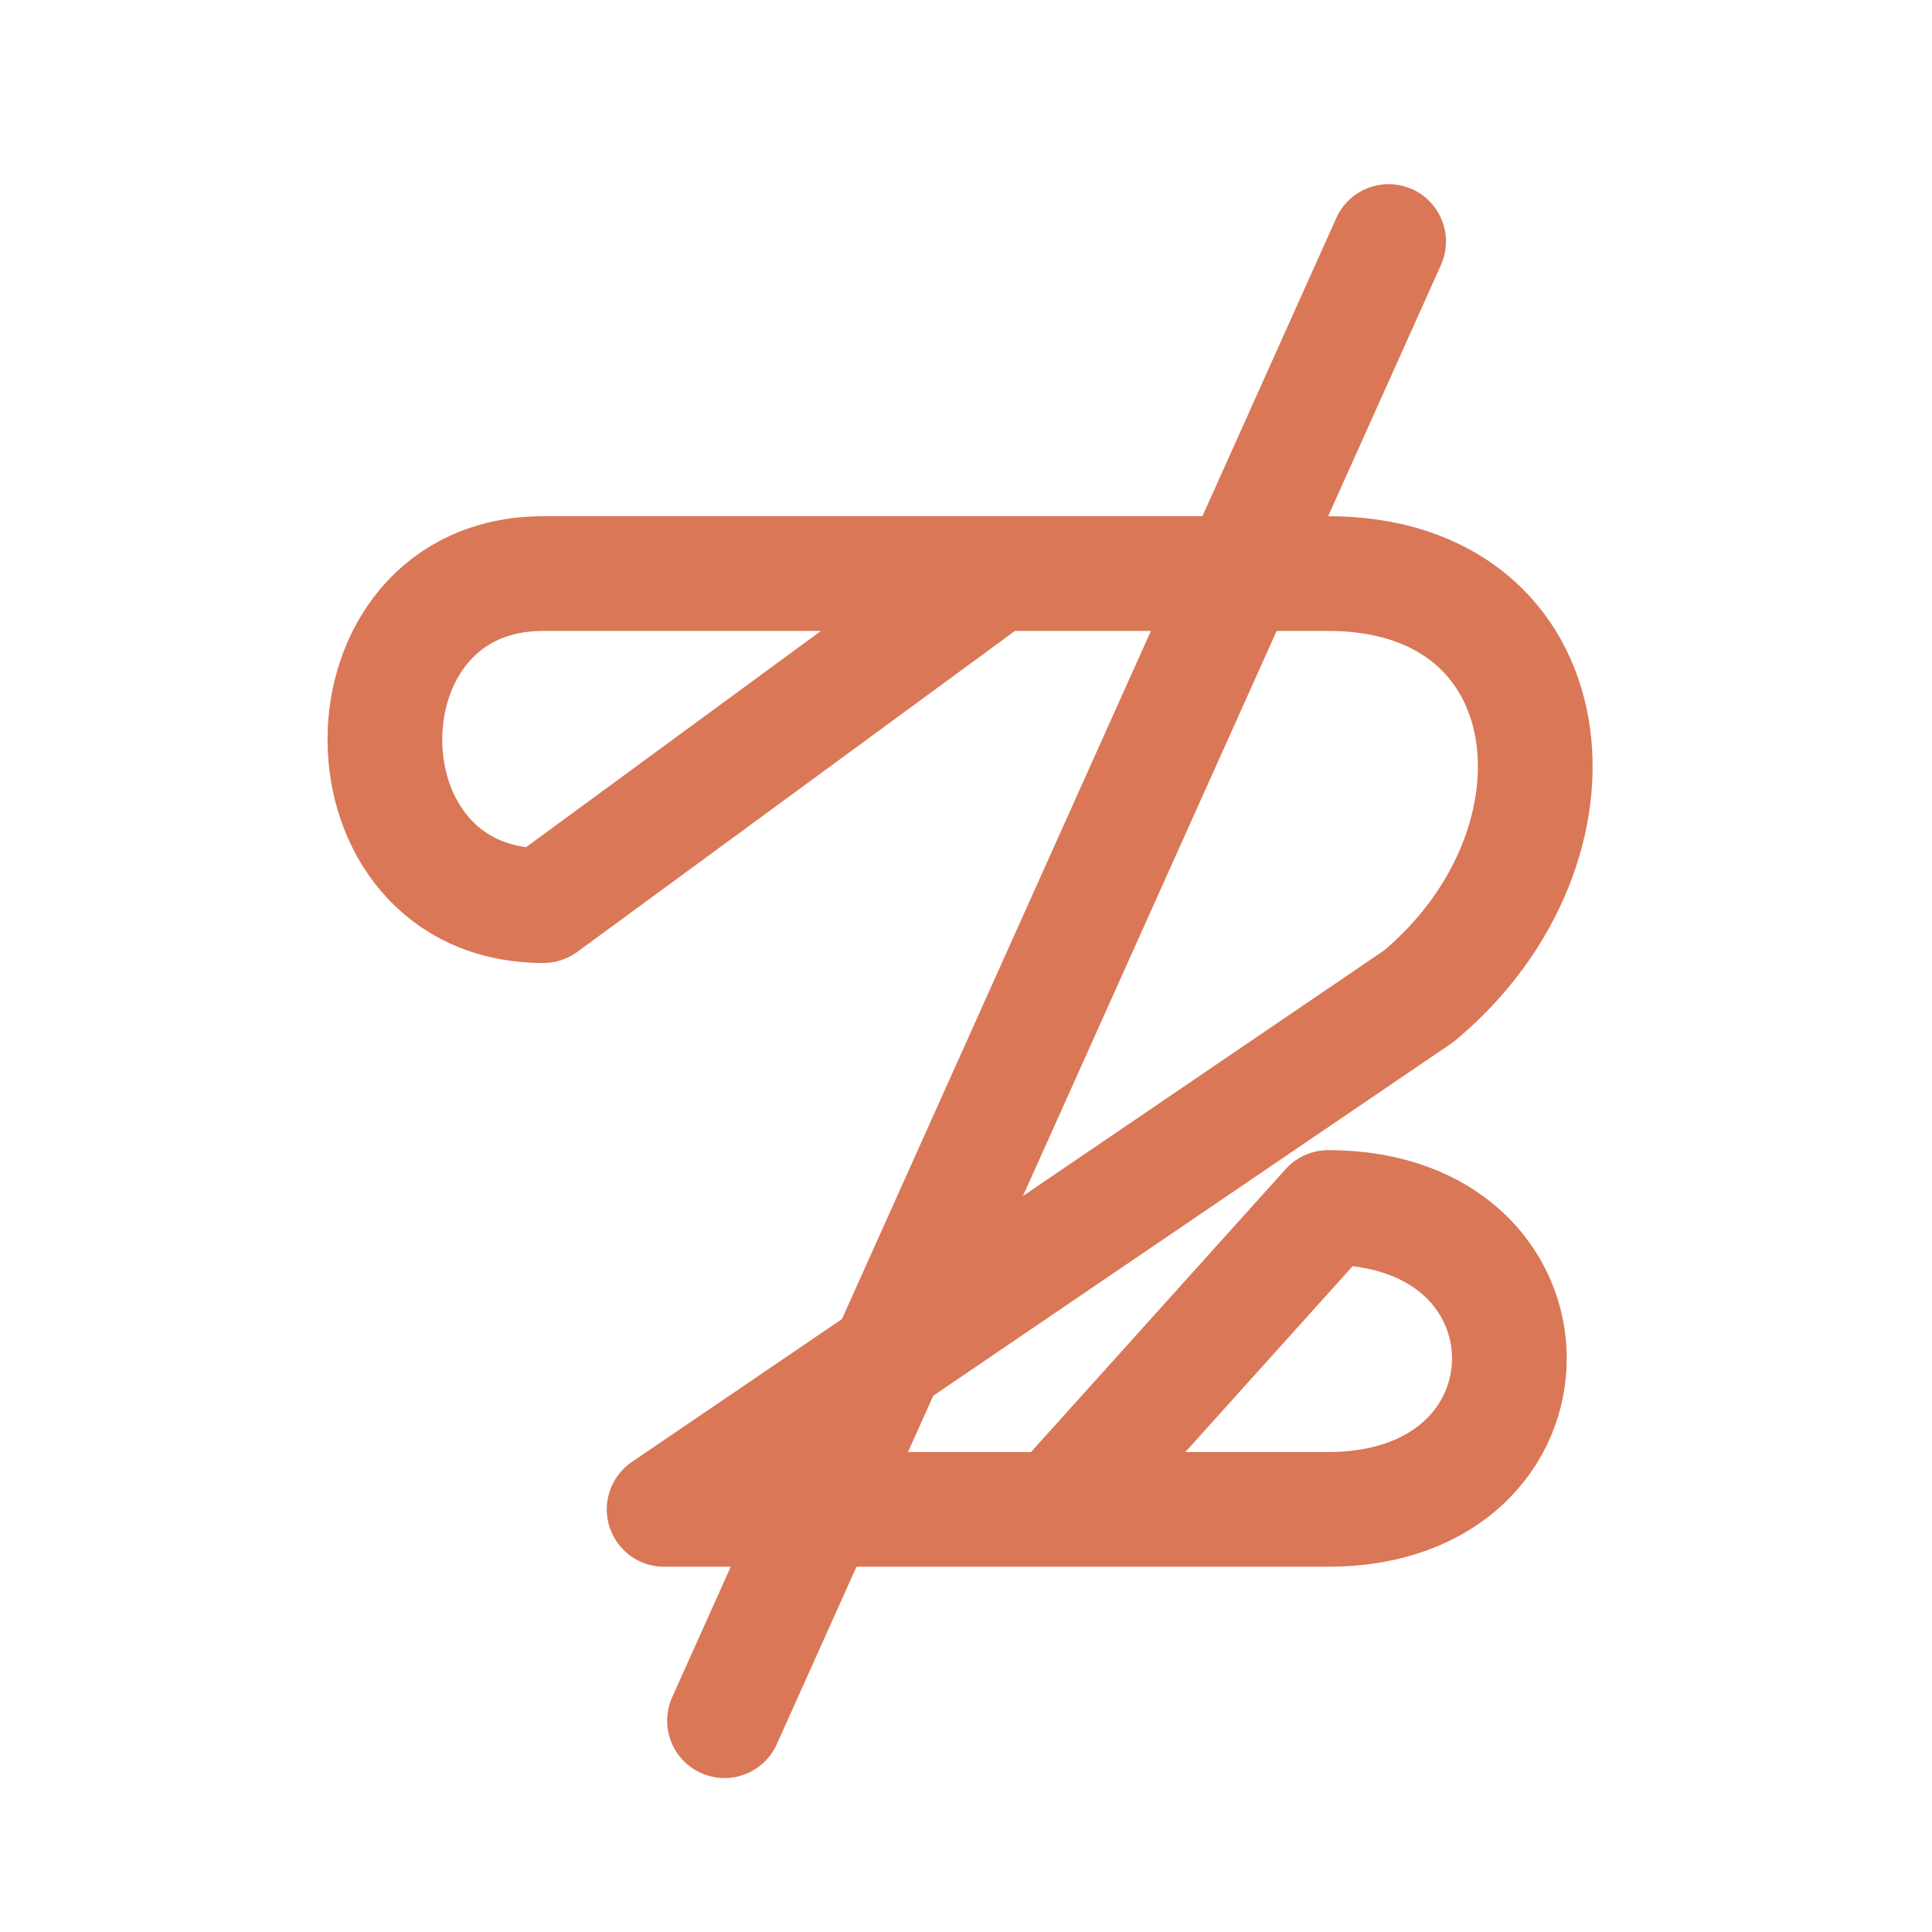
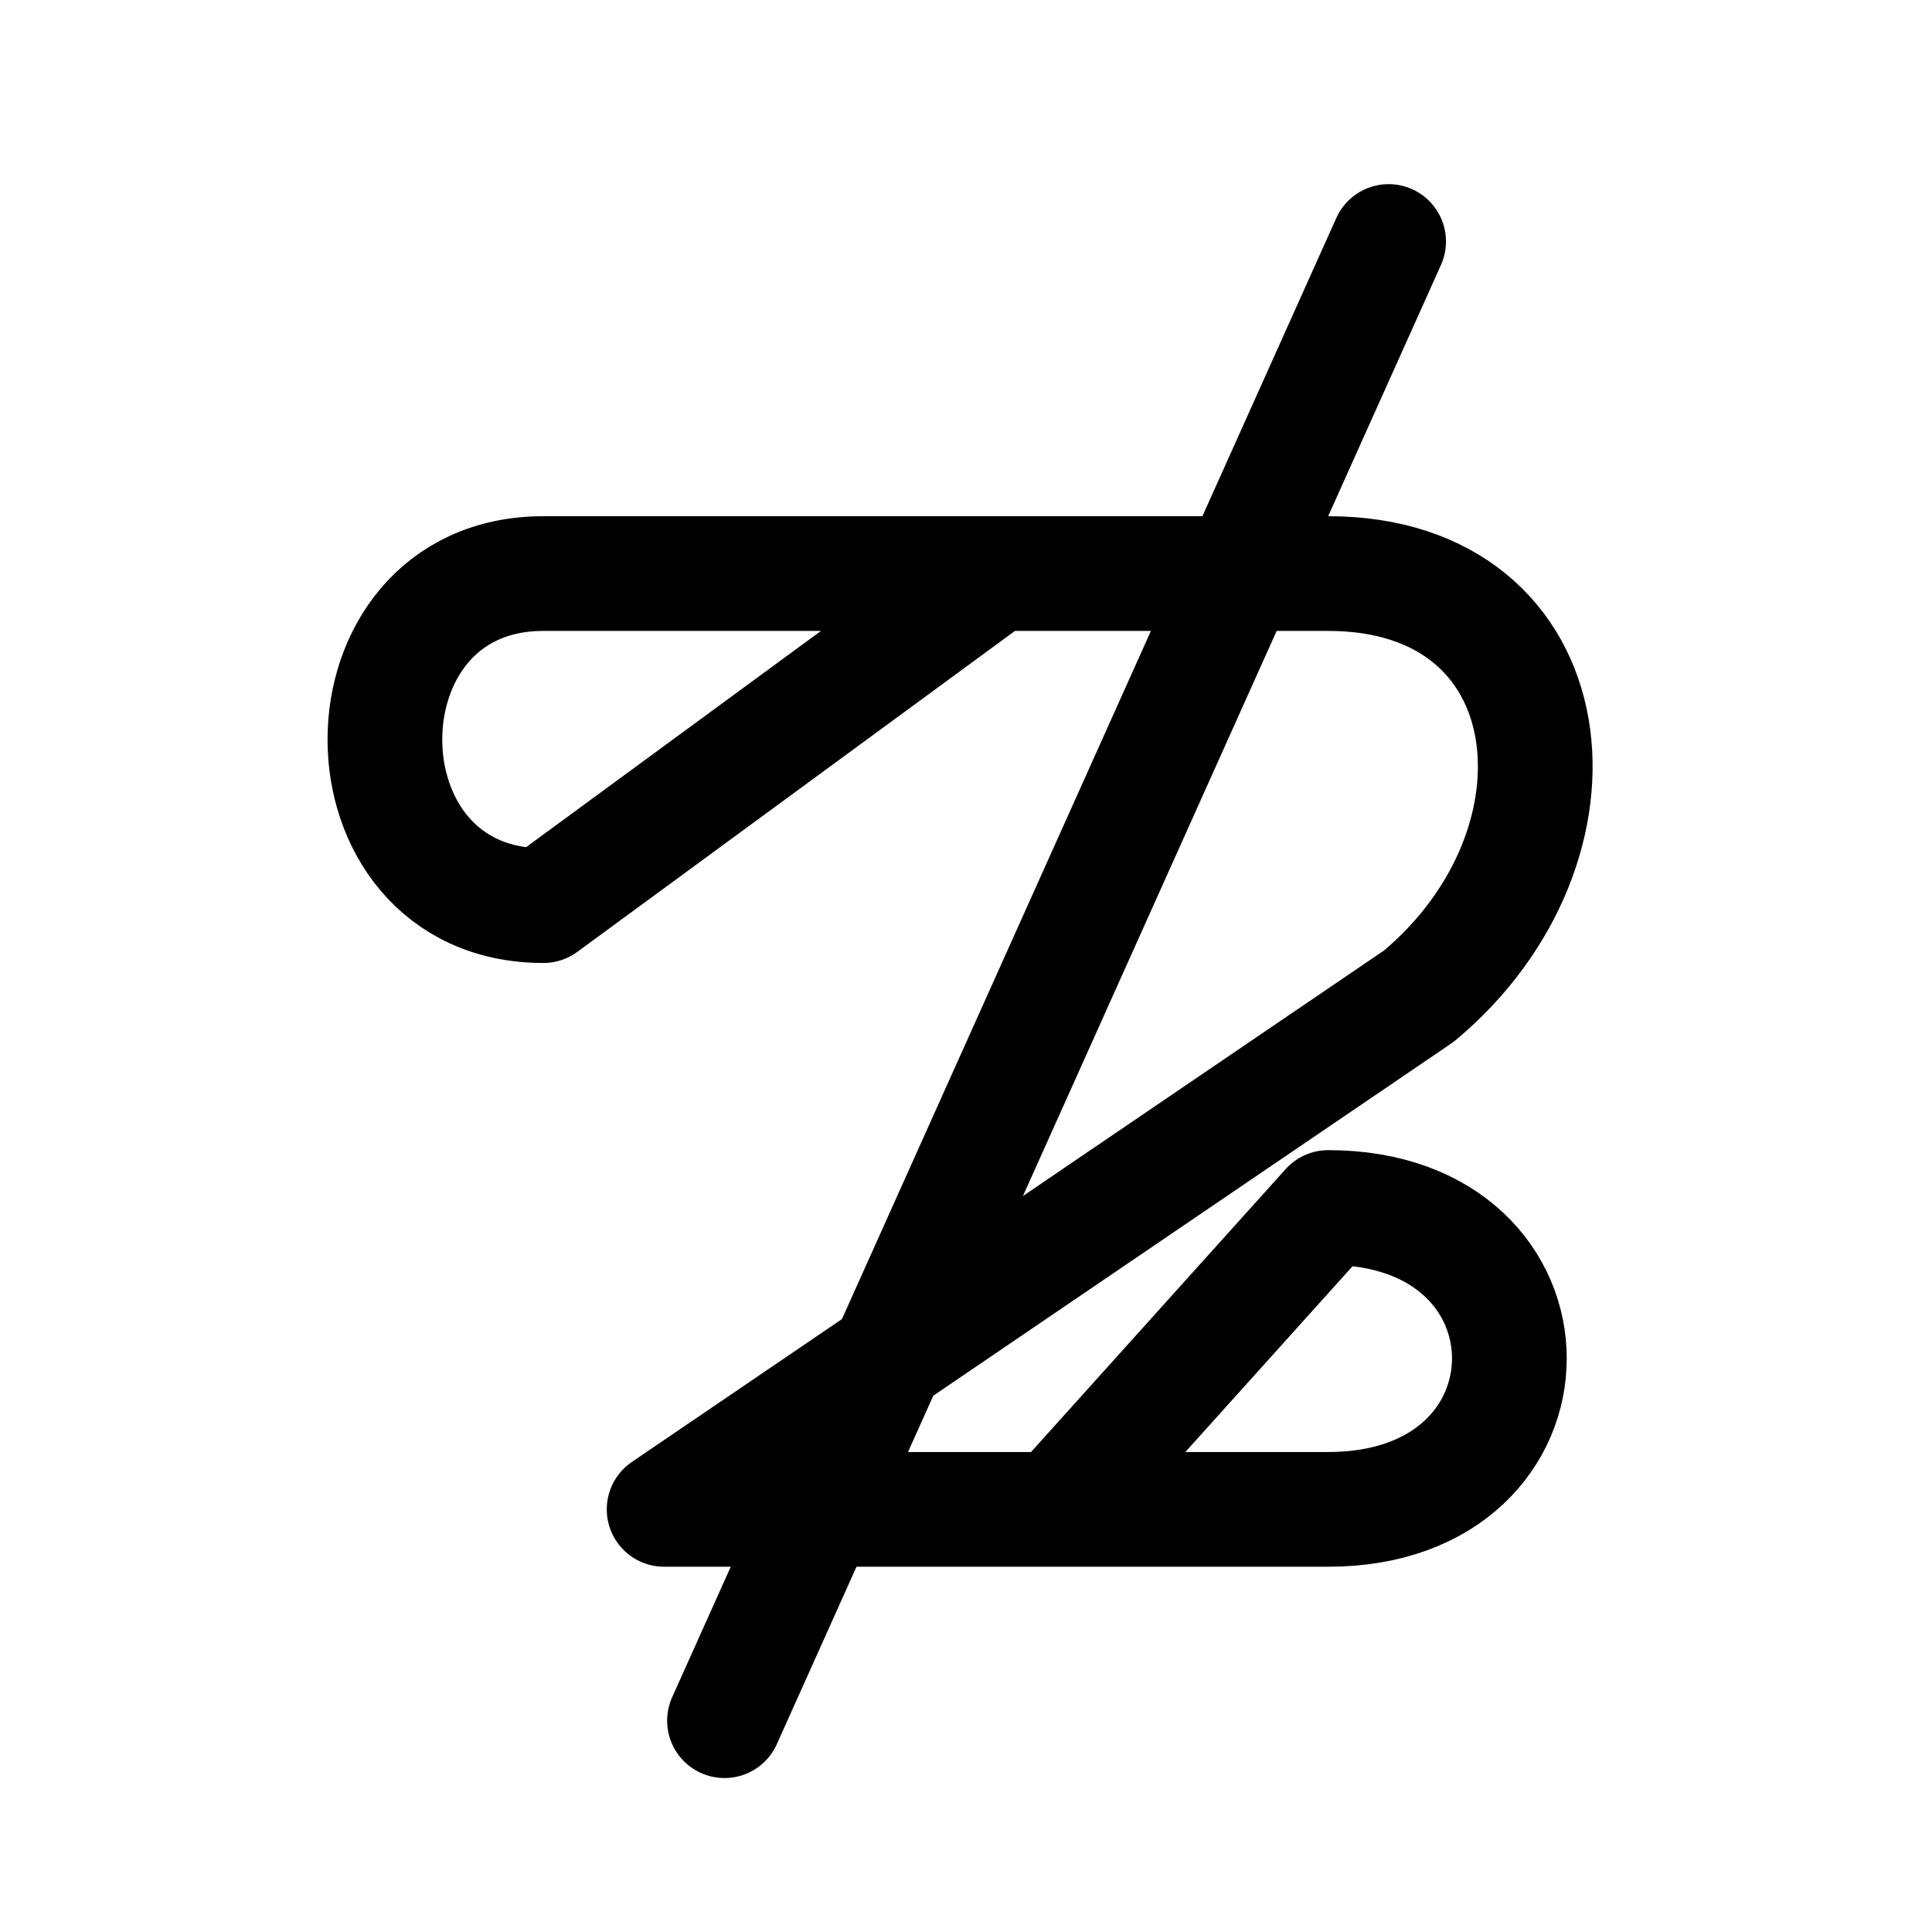
<svg xmlns="http://www.w3.org/2000/svg" viewBox="0 0 64 64" role="img" aria-label="ZOS">
-   <path d="M44 19H18c-7 0-7 11 0 11l15-11h11c8 0 9 9 3 14L22 50h22c8 0 8-10 0-10l-9 10" fill="none" stroke="#d97757" stroke-linecap="round" stroke-linejoin="round" stroke-width="3.8" />
-   <path d="M46 8 24 57" fill="none" stroke="#d97757" stroke-linecap="round" stroke-linejoin="round" stroke-width="3.8" />
+   <path d="M44 19H18c-7 0-7 11 0 11l15-11h11c8 0 9 9 3 14L22 50h22c8 0 8-10 0-10l-9 10" fill="none" stroke="#000000" stroke-linecap="round" stroke-linejoin="round" stroke-width="3.8" />
+   <path d="M46 8 24 57" fill="none" stroke="#000000" stroke-linecap="round" stroke-linejoin="round" stroke-width="3.8" />
</svg>
